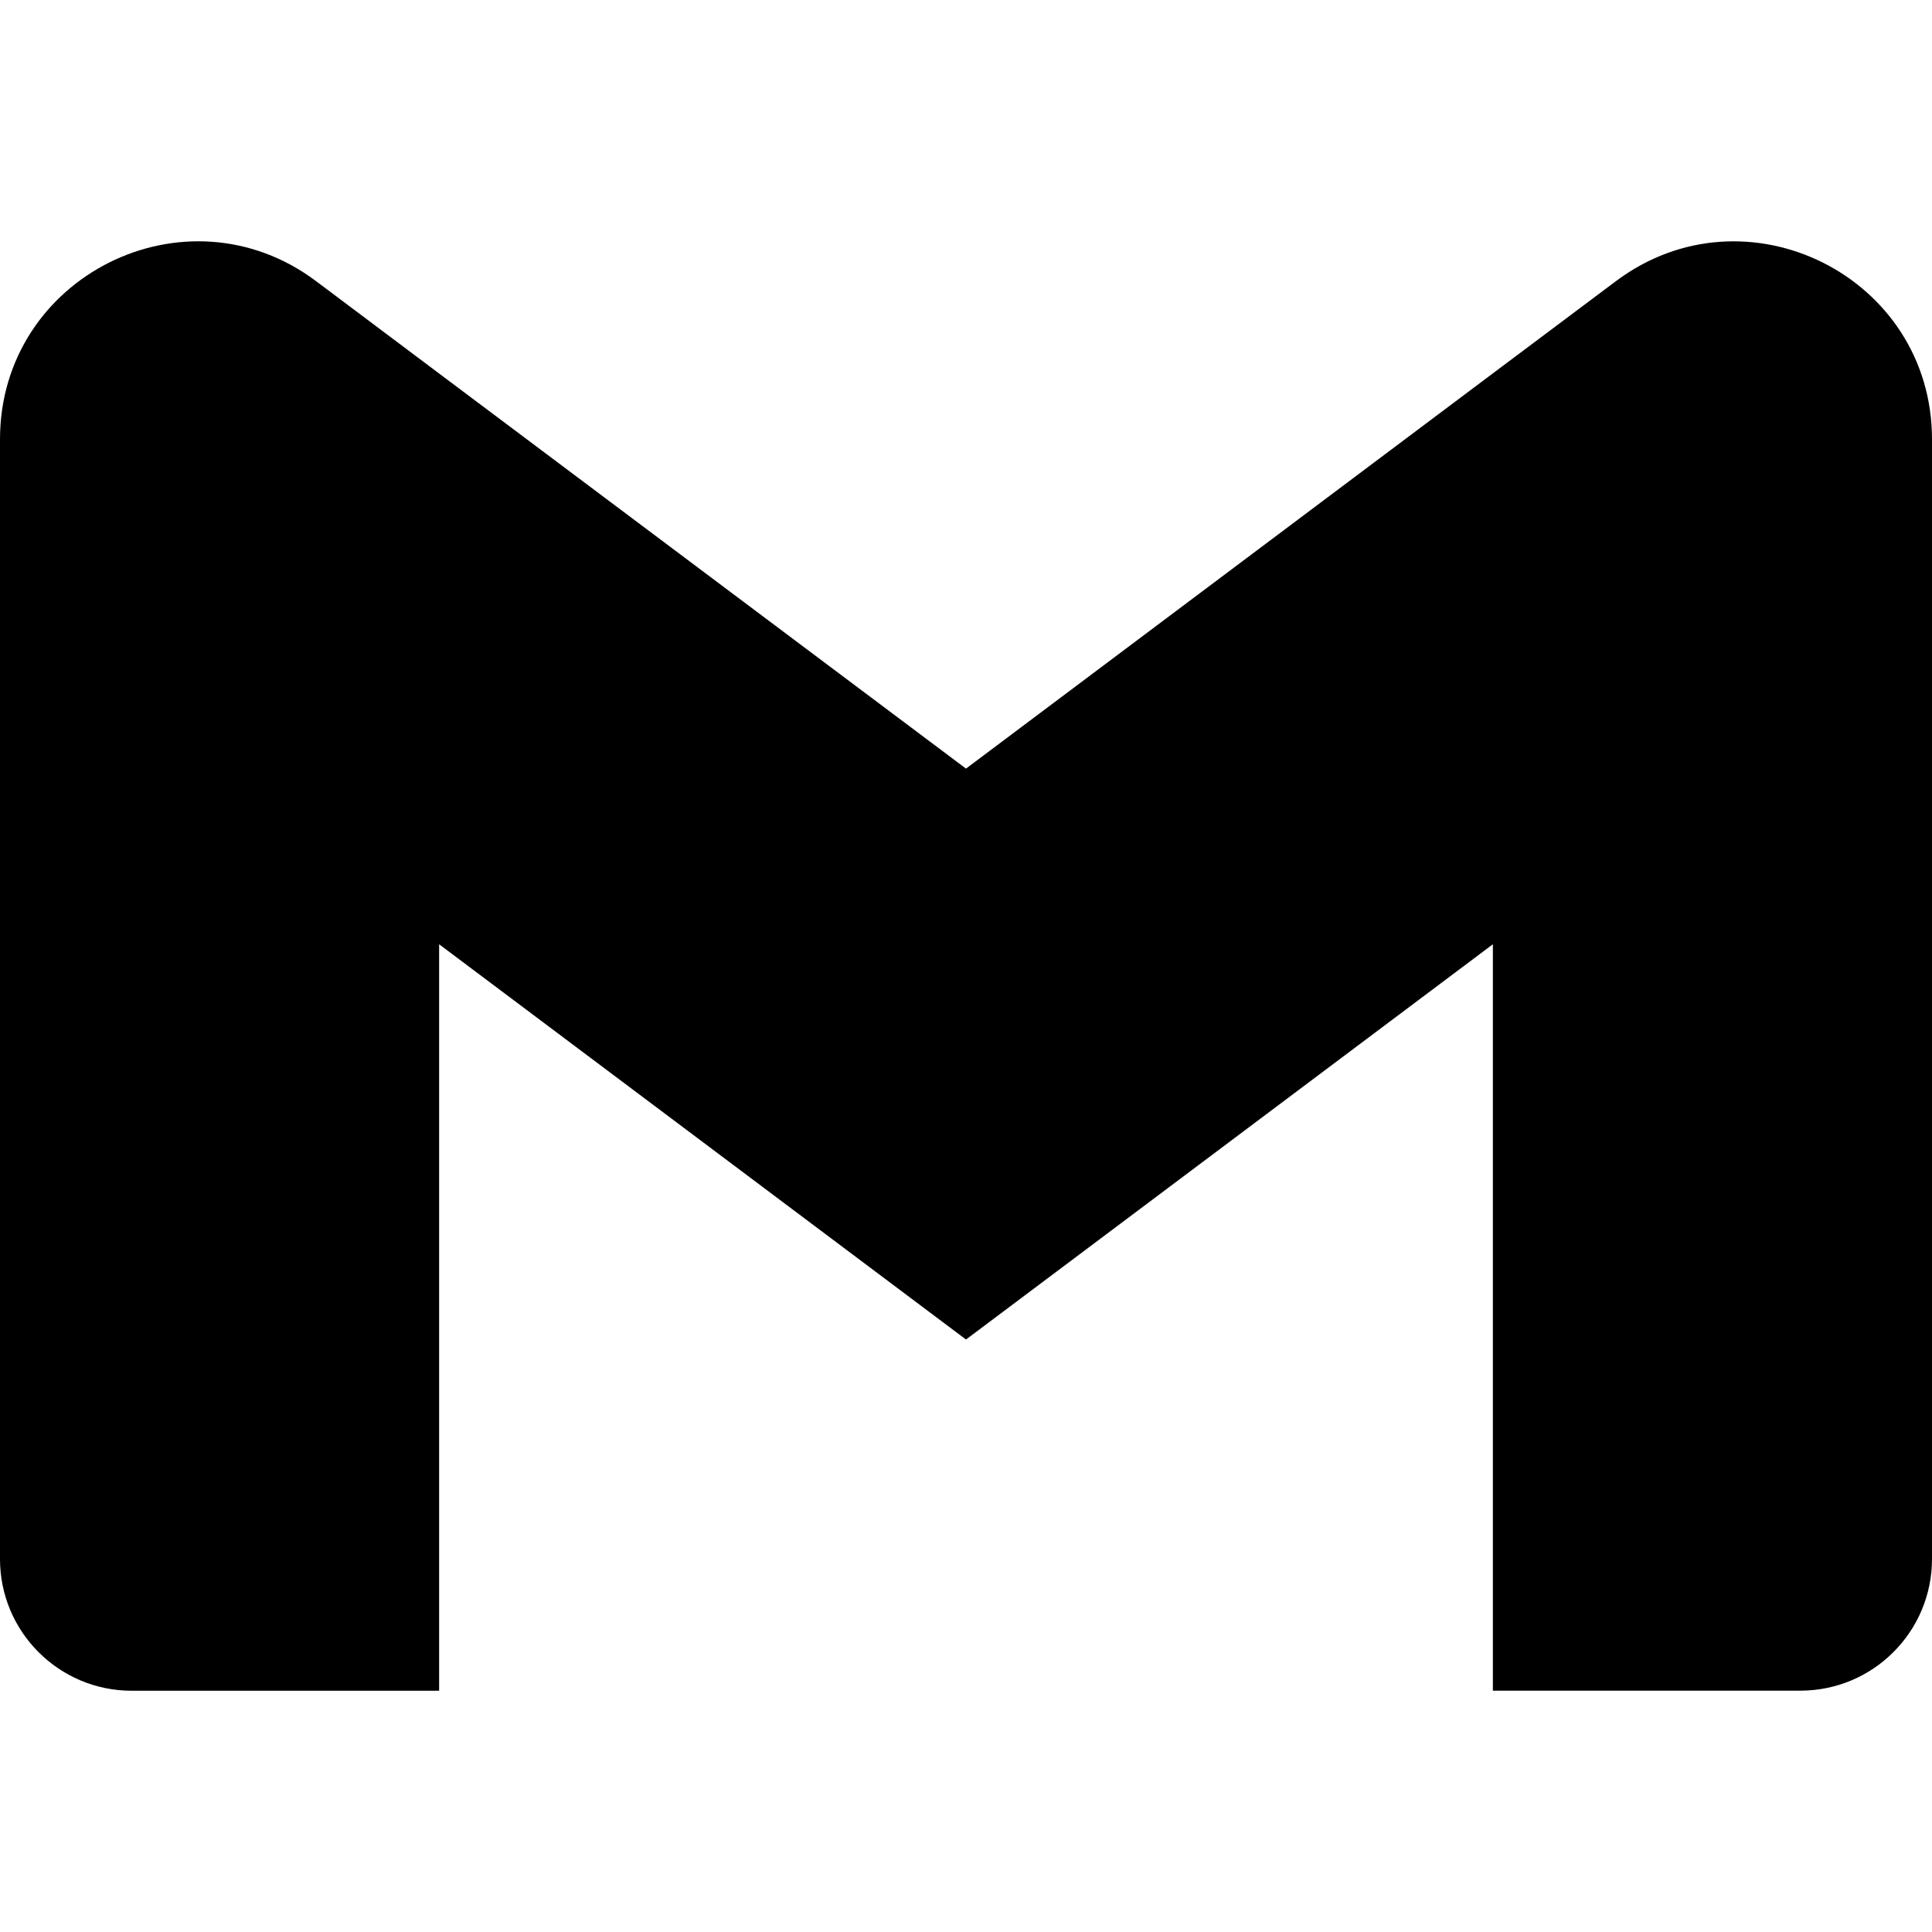
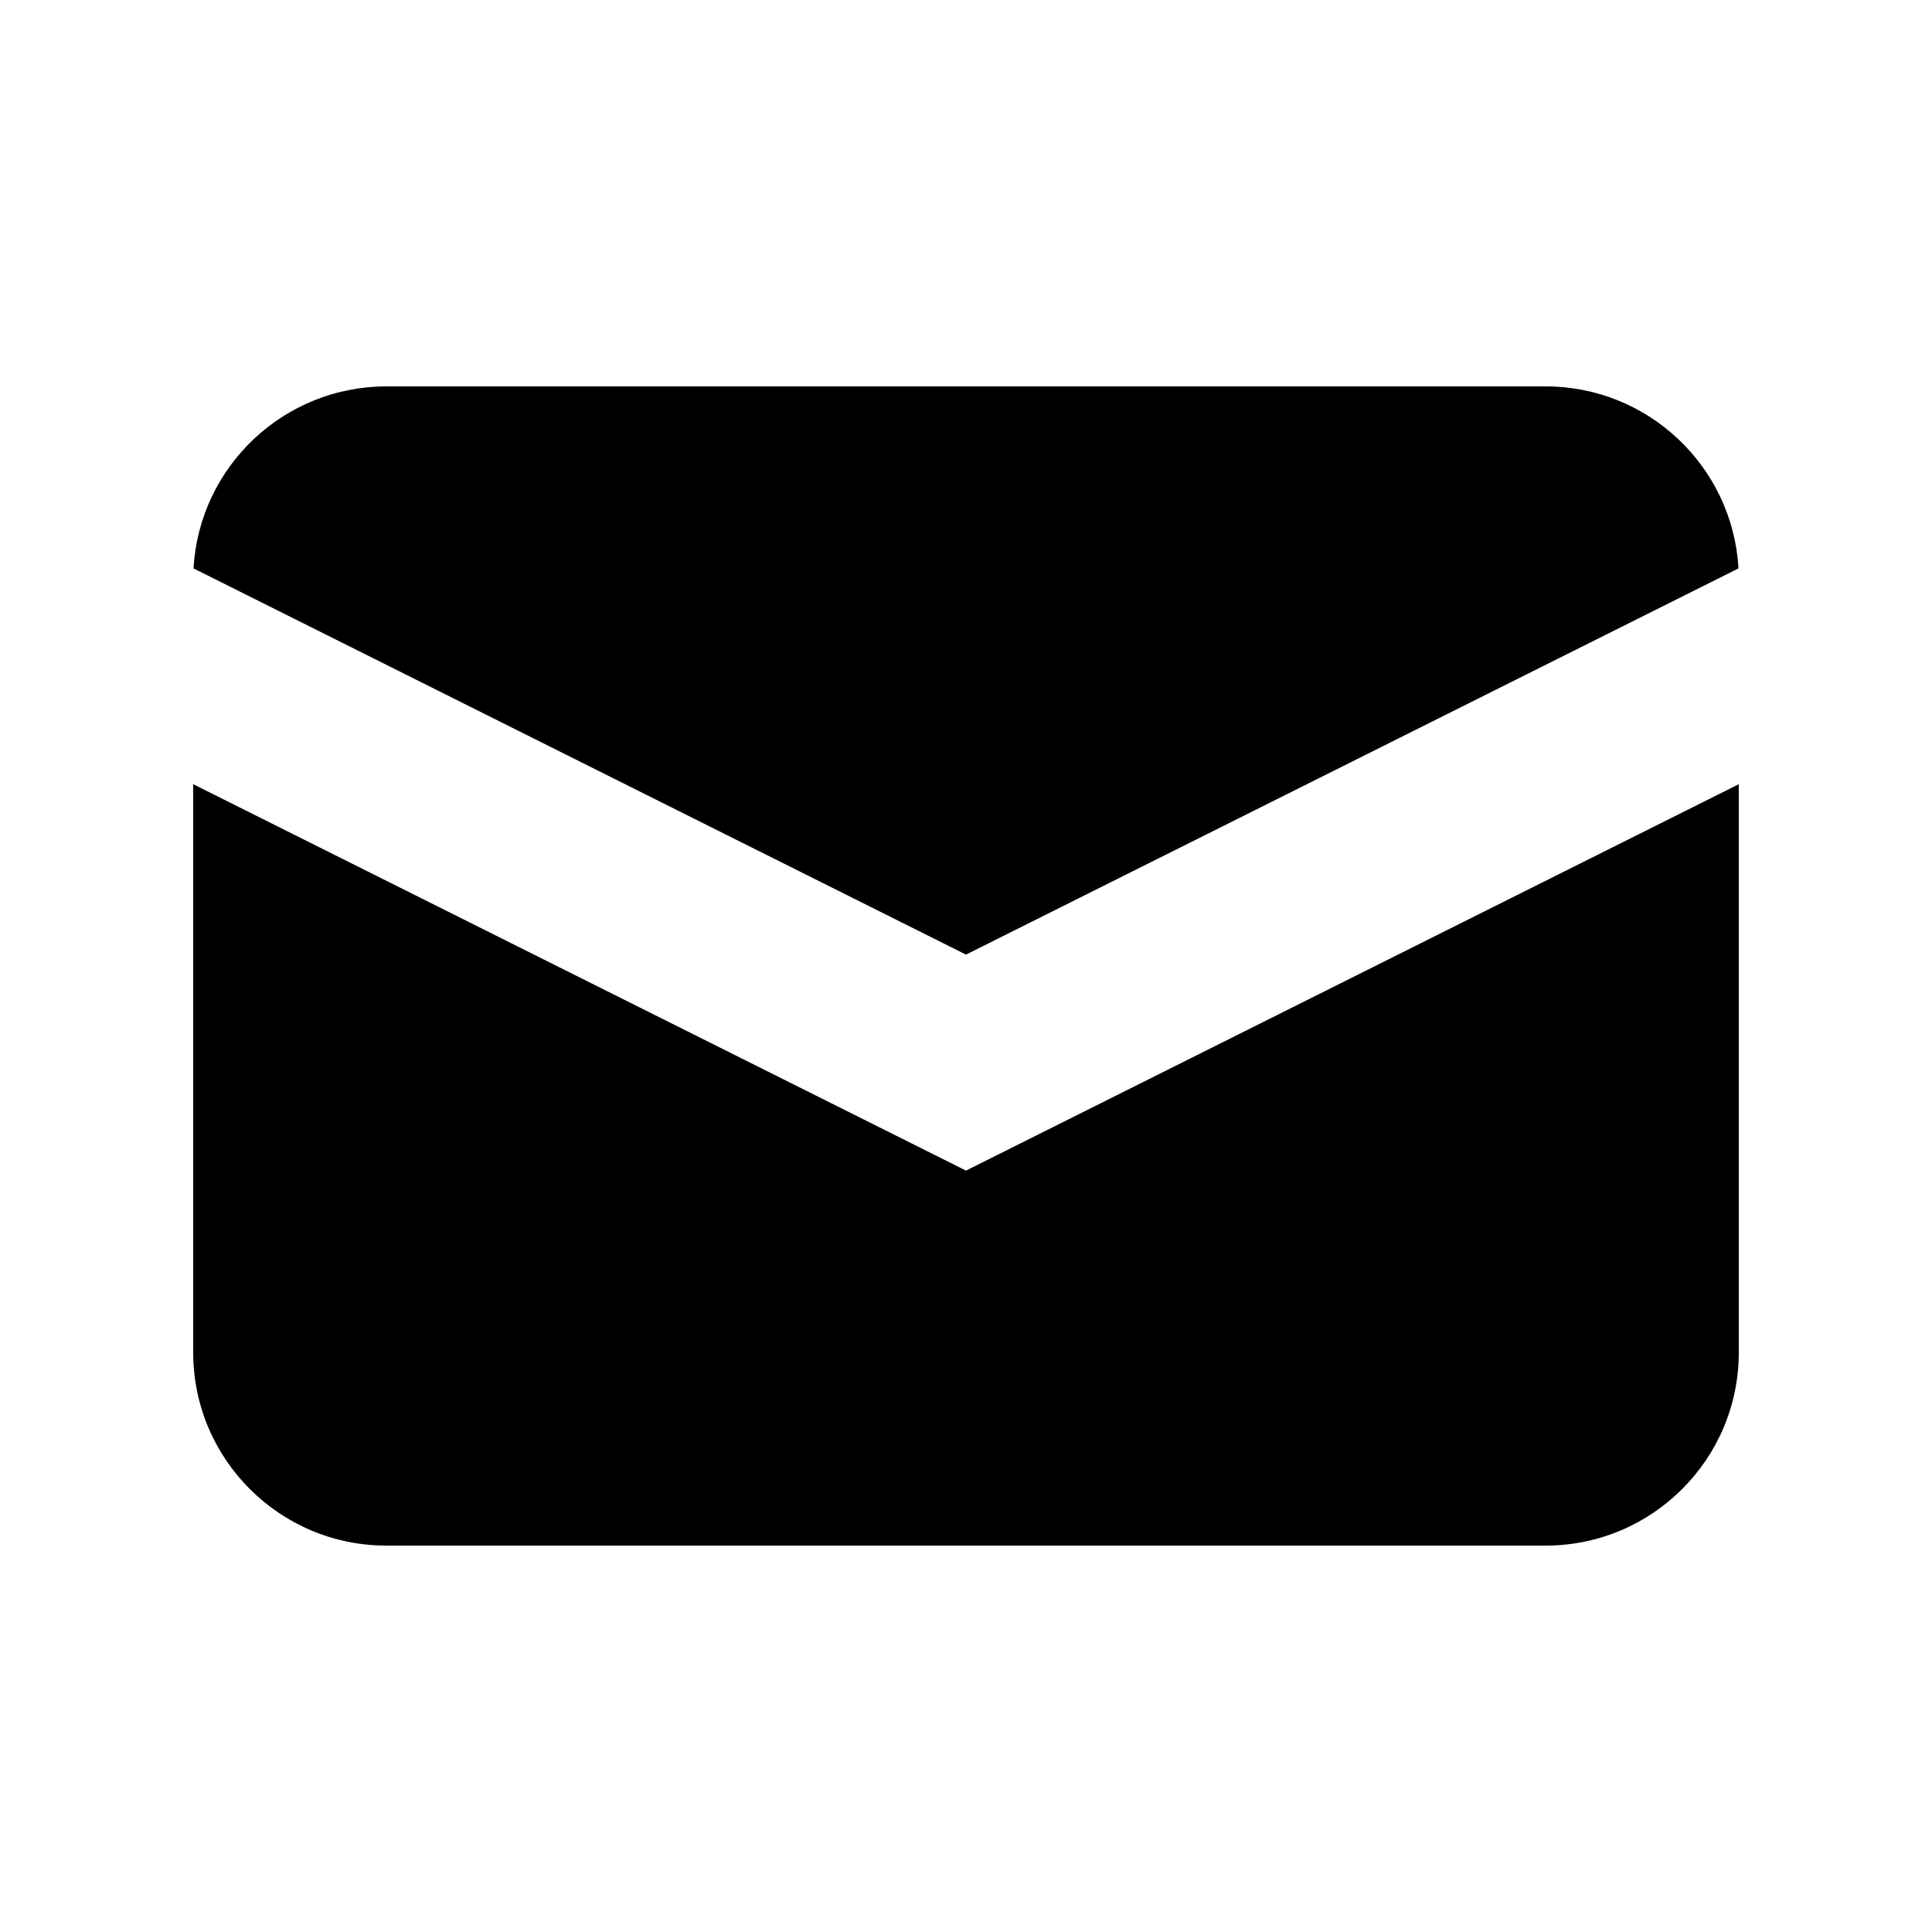
- <svg xmlns="http://www.w3.org/2000/svg" role="img" viewBox="0 0 24 24">
-   <path d="M24 5.457v13.909c0 .904-.732 1.636-1.636 1.636h-3.819V11.73L12 16.64l-6.545-4.91v9.273H1.636A1.636 1.636 0 0 1 0 19.366V5.457c0-2.023 2.309-3.178 3.927-1.964L5.455 4.64 12 9.548l6.545-4.91 1.528-1.145C21.69 2.28 24 3.434 24 5.457z" />
+ <svg xmlns="http://www.w3.org/2000/svg" class="h-5 w-5" viewBox="0 0 20 20" fill="currentColor">
+   <path d="M2.003 5.884L10 9.882l7.997-3.998A2 2 0 0016 4H4a2 2 0 00-1.997 1.884z" />
+   <path d="M18 8.118l-8 4-8-4V14a2 2 0 002 2h12a2 2 0 002-2V8.118z" />
</svg>
